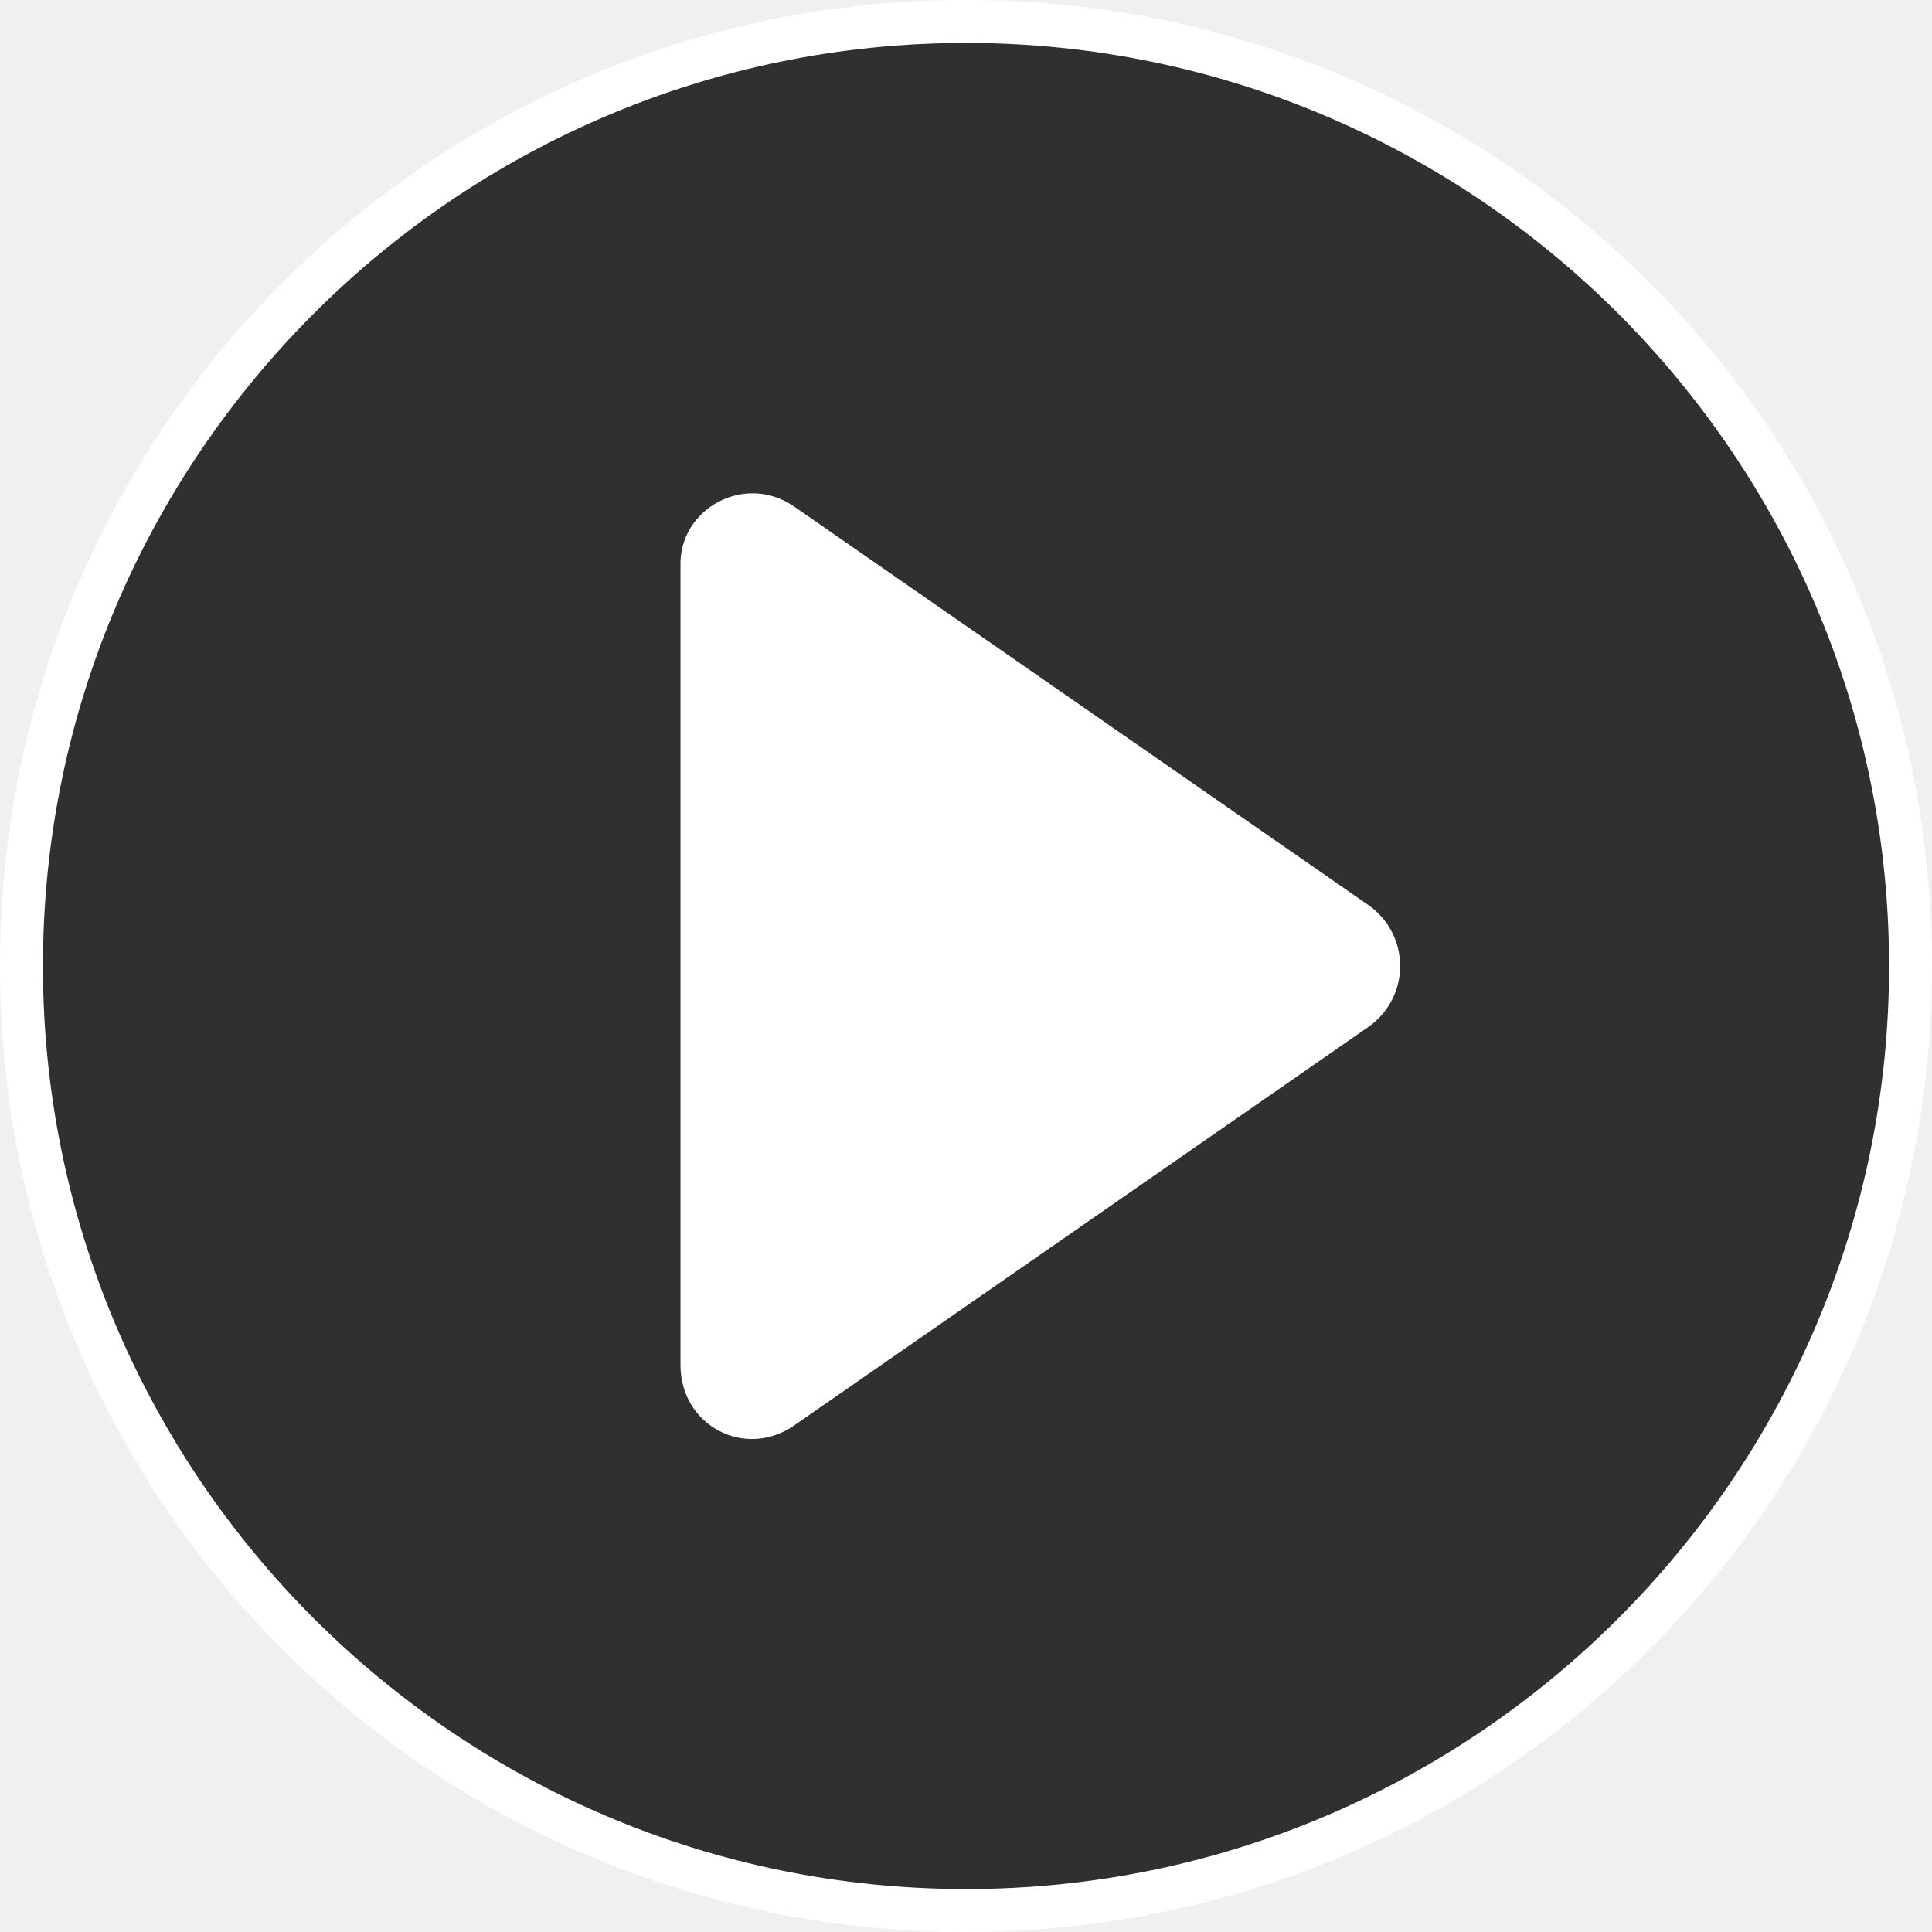
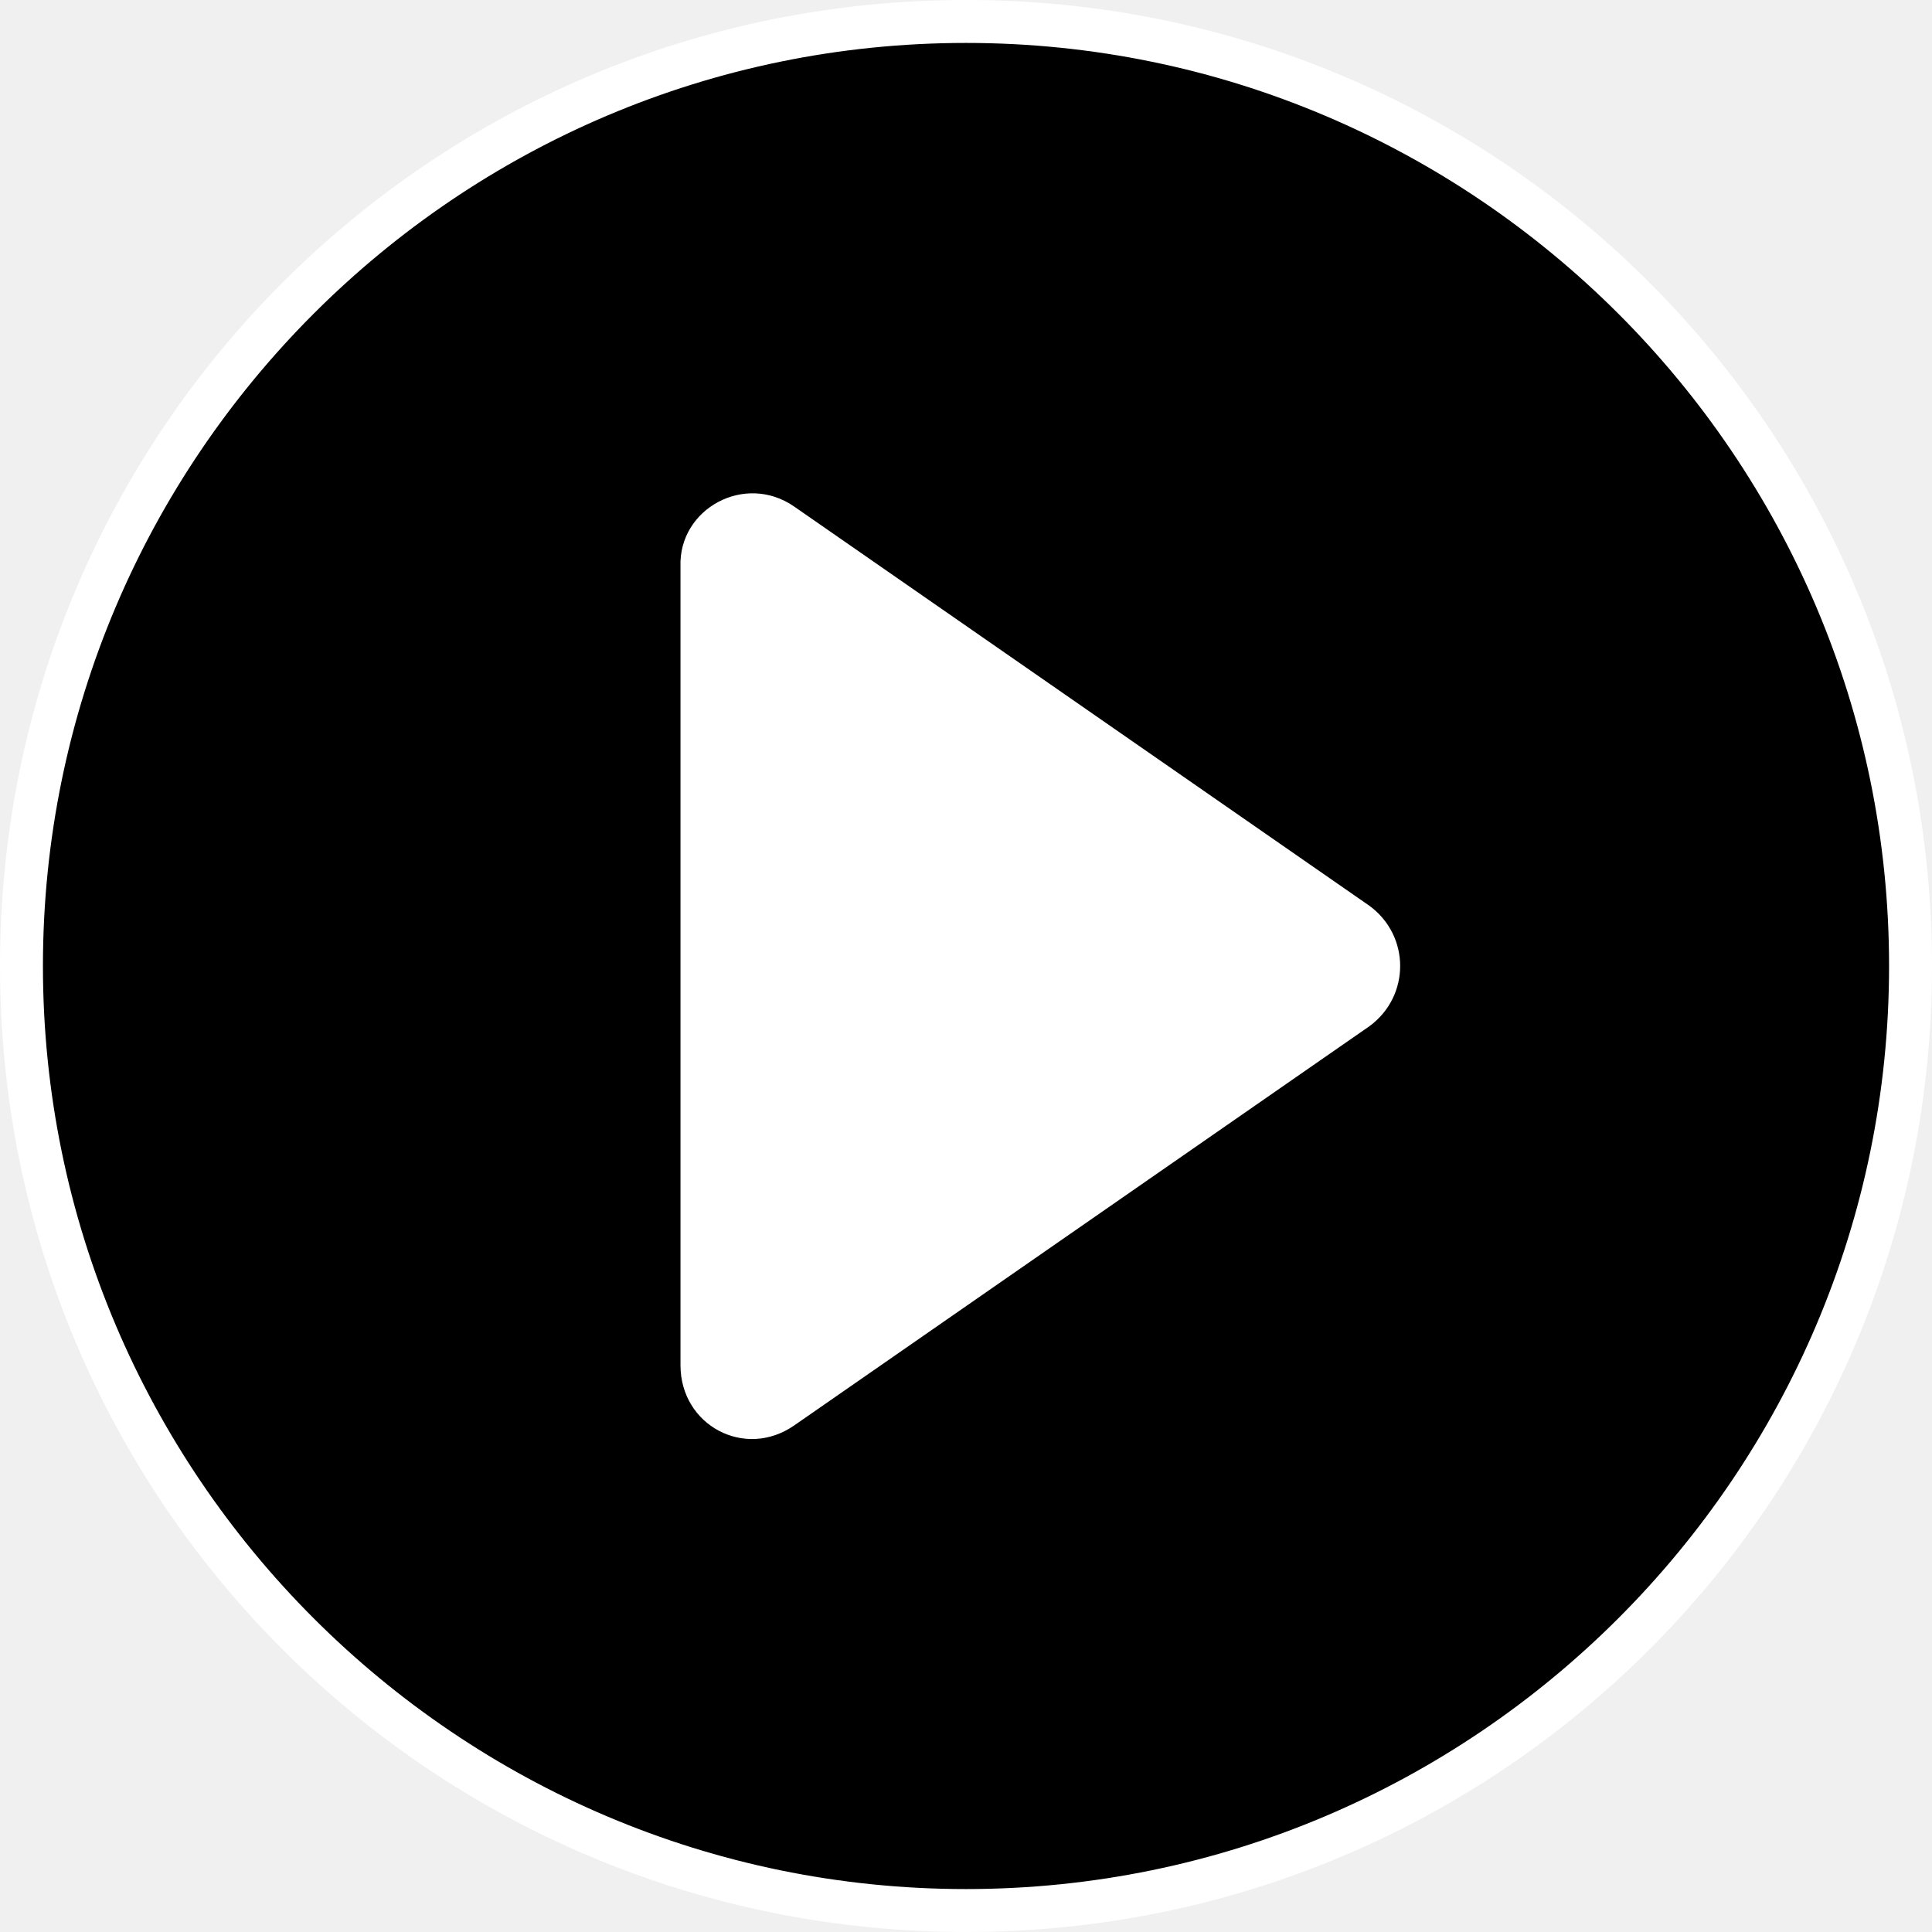
<svg xmlns="http://www.w3.org/2000/svg" version="1.1" x="0px" y="0px" width="90px" height="90px" viewBox="0 0 90 90" style="enable-background:new 0 0 90 90;" xml:space="preserve">
  <g>
-     <path style="fill:rgba(0,0,0,0.8);" d="M45,89C20.7,89,1,69.3,1,45S20.7,1,45,1s44,19.7,44,44S69.3,89,45,89z" />
+     <path style="fill:#000000;" d="M45,89C20.7,89,1,69.3,1,45S20.7,1,45,1s44,19.7,44,44S69.3,89,45,89z" />
    <path style="fill:#FFFFFF;" d="M45,2c23.7,0,43,19.3,43,43S68.7,88,45,88S2,68.7,2,45S21.3,2,45,2 M45,0   C20.1,0,0,20.1,0,45s20.1,45,45,45s45-20.1,45-45S69.9,0,45,0L45,0z" />
  </g>
  <path style="fill:#FFFFFF;" d="M37,23.6l26.8,18.6c1.9,1.4,1.9,4.2,0,5.6L37,66.4c-2.3,1.6-5.3,0-5.3-2.8V26.4  C31.6,23.7,34.7,22,37,23.6z" />
</svg>
